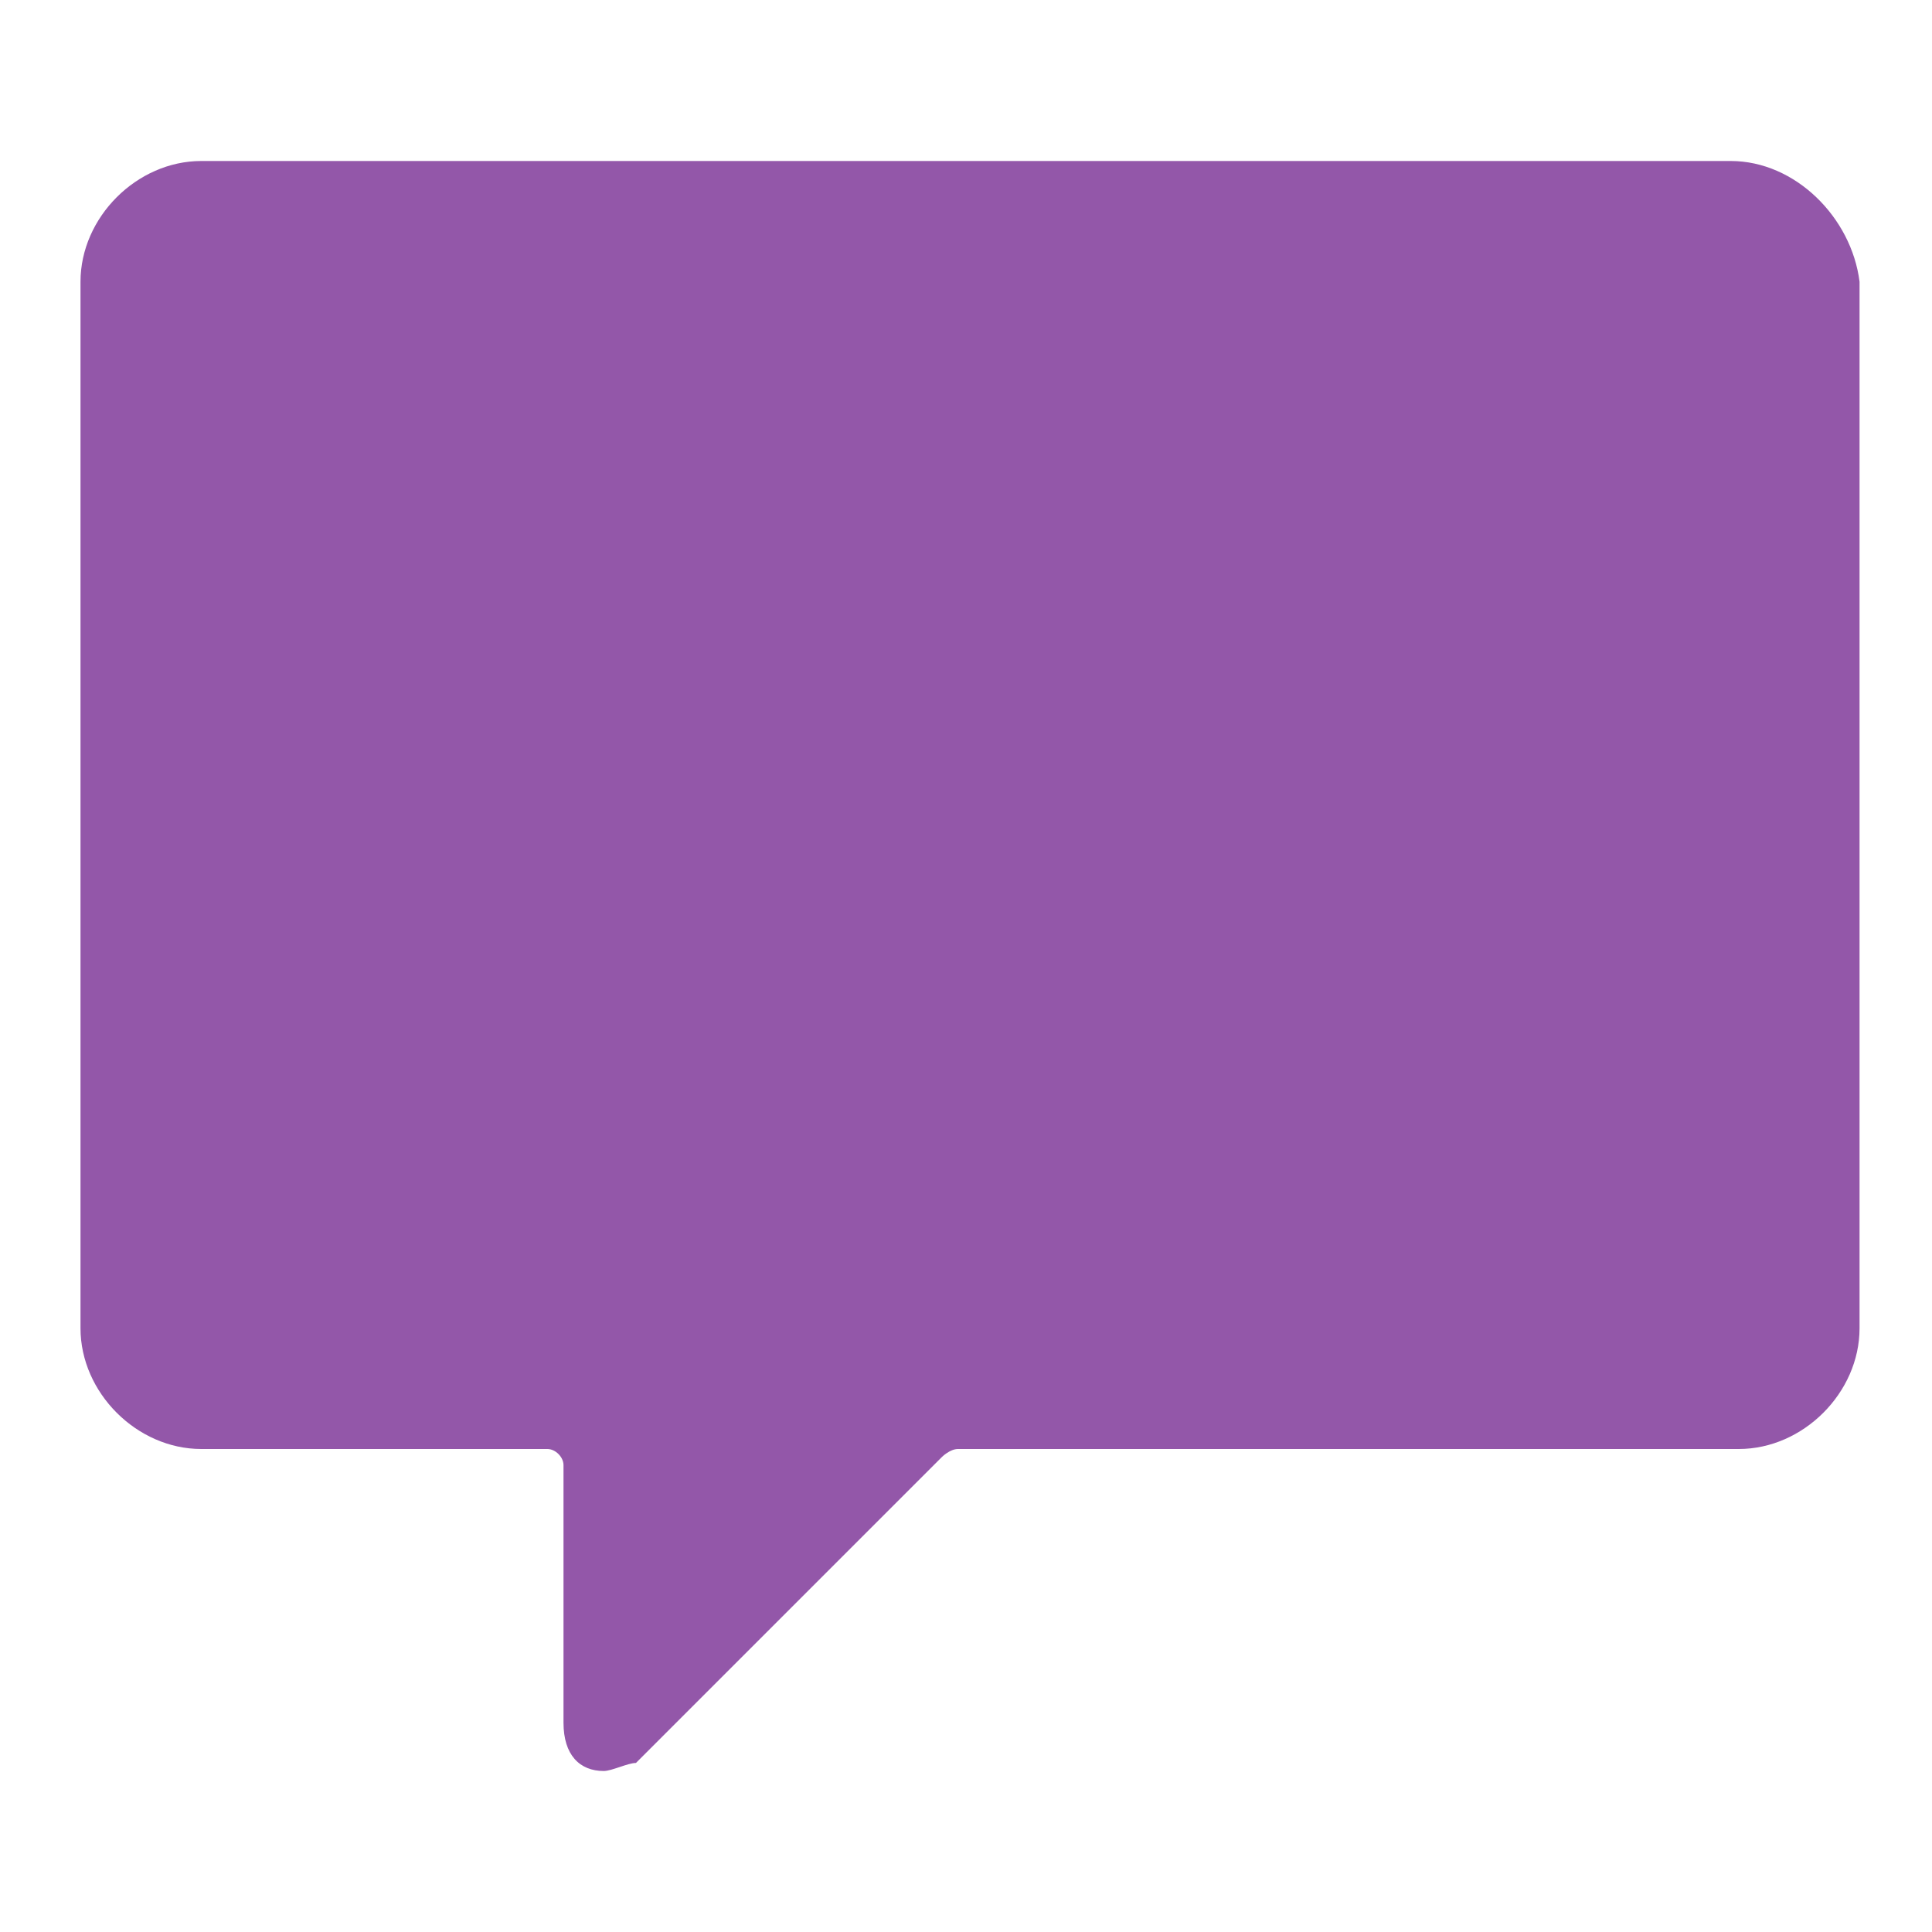
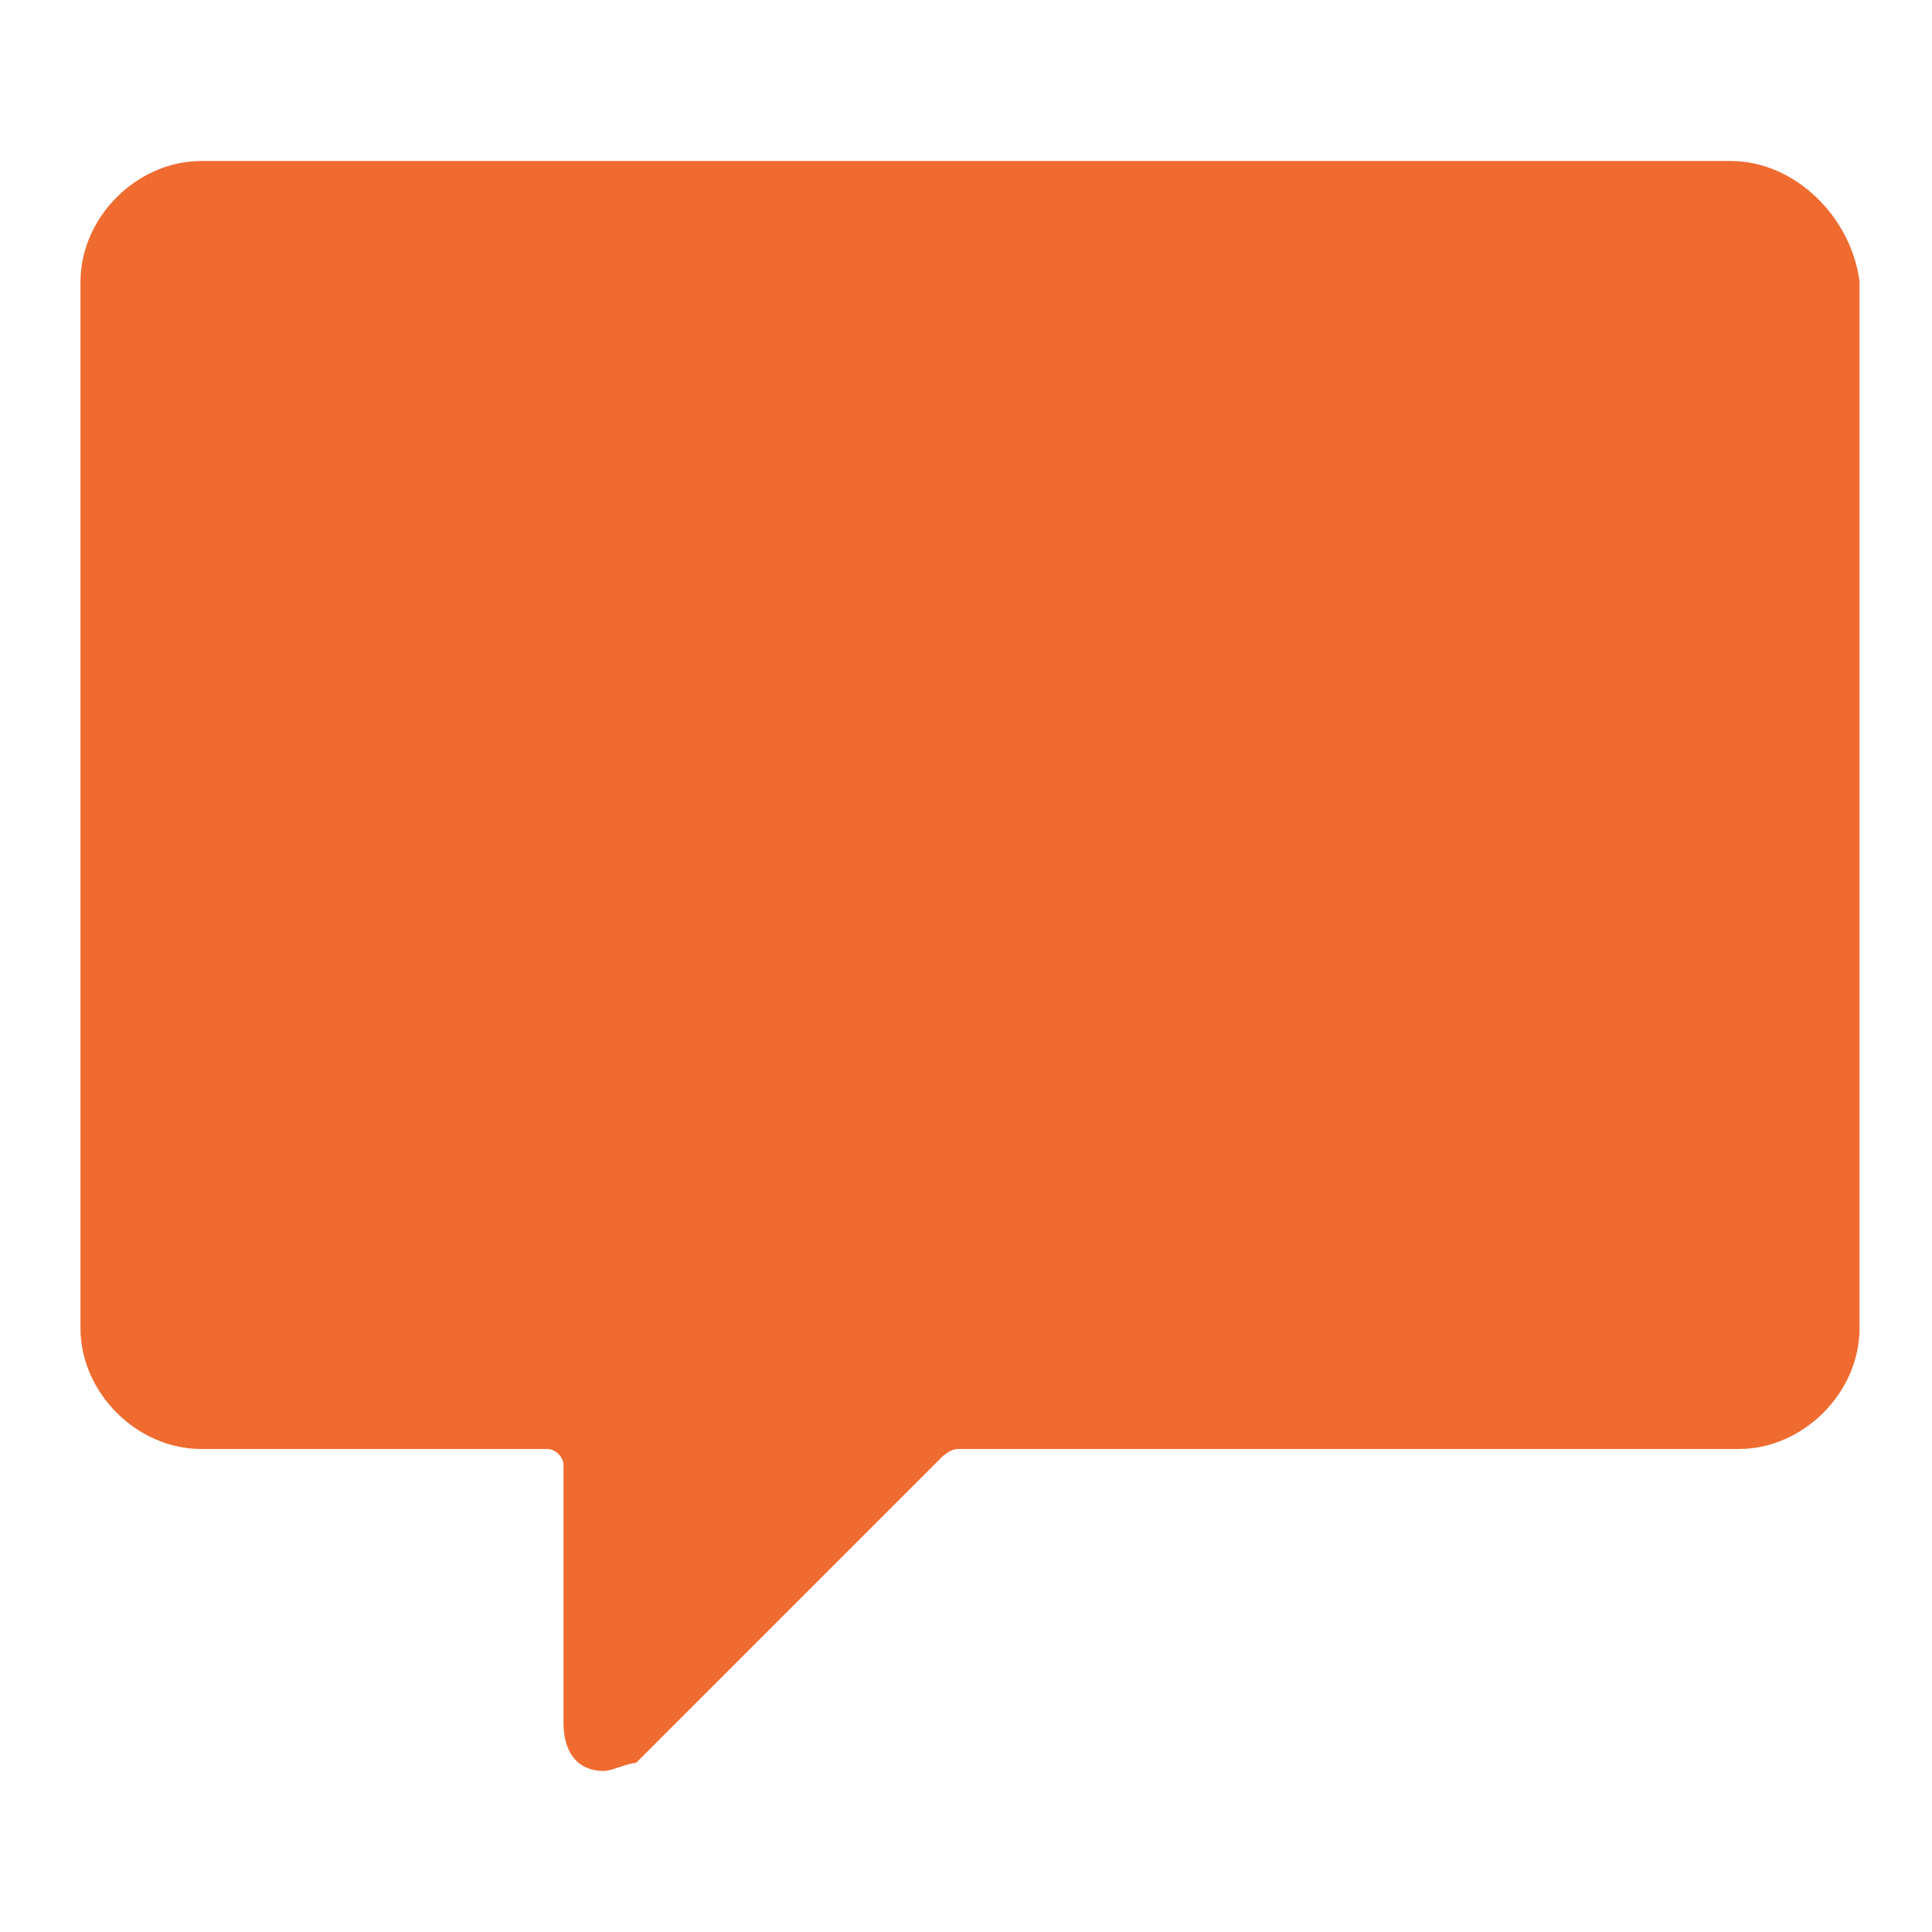
<svg xmlns="http://www.w3.org/2000/svg" version="1.1" id="Calque_1" x="0px" y="0px" viewBox="0 0 24 24" style="enable-background:new 0 0 24 24;" xml:space="preserve">
  <style type="text/css">
- 	.st0{fill:#9357A9;}
+ 	.st0{fill:#EF6B30;}
</style>
  <path class="st0" d="M21.5,2h-19C1.7,2,1,2.7,1,3.5v13C1,17.3,1.7,18,2.5,18h4.3C6.9,18,7,18.1,7,18.2v3.2C7,21.8,7.2,22,7.5,22  c0.1,0,0.3-0.1,0.4-0.1l3.8-3.8c0,0,0.1-0.1,0.2-0.1h9.7c0.8,0,1.5-0.7,1.5-1.5v-13C23,2.7,22.3,2,21.5,2z" />
</svg>
